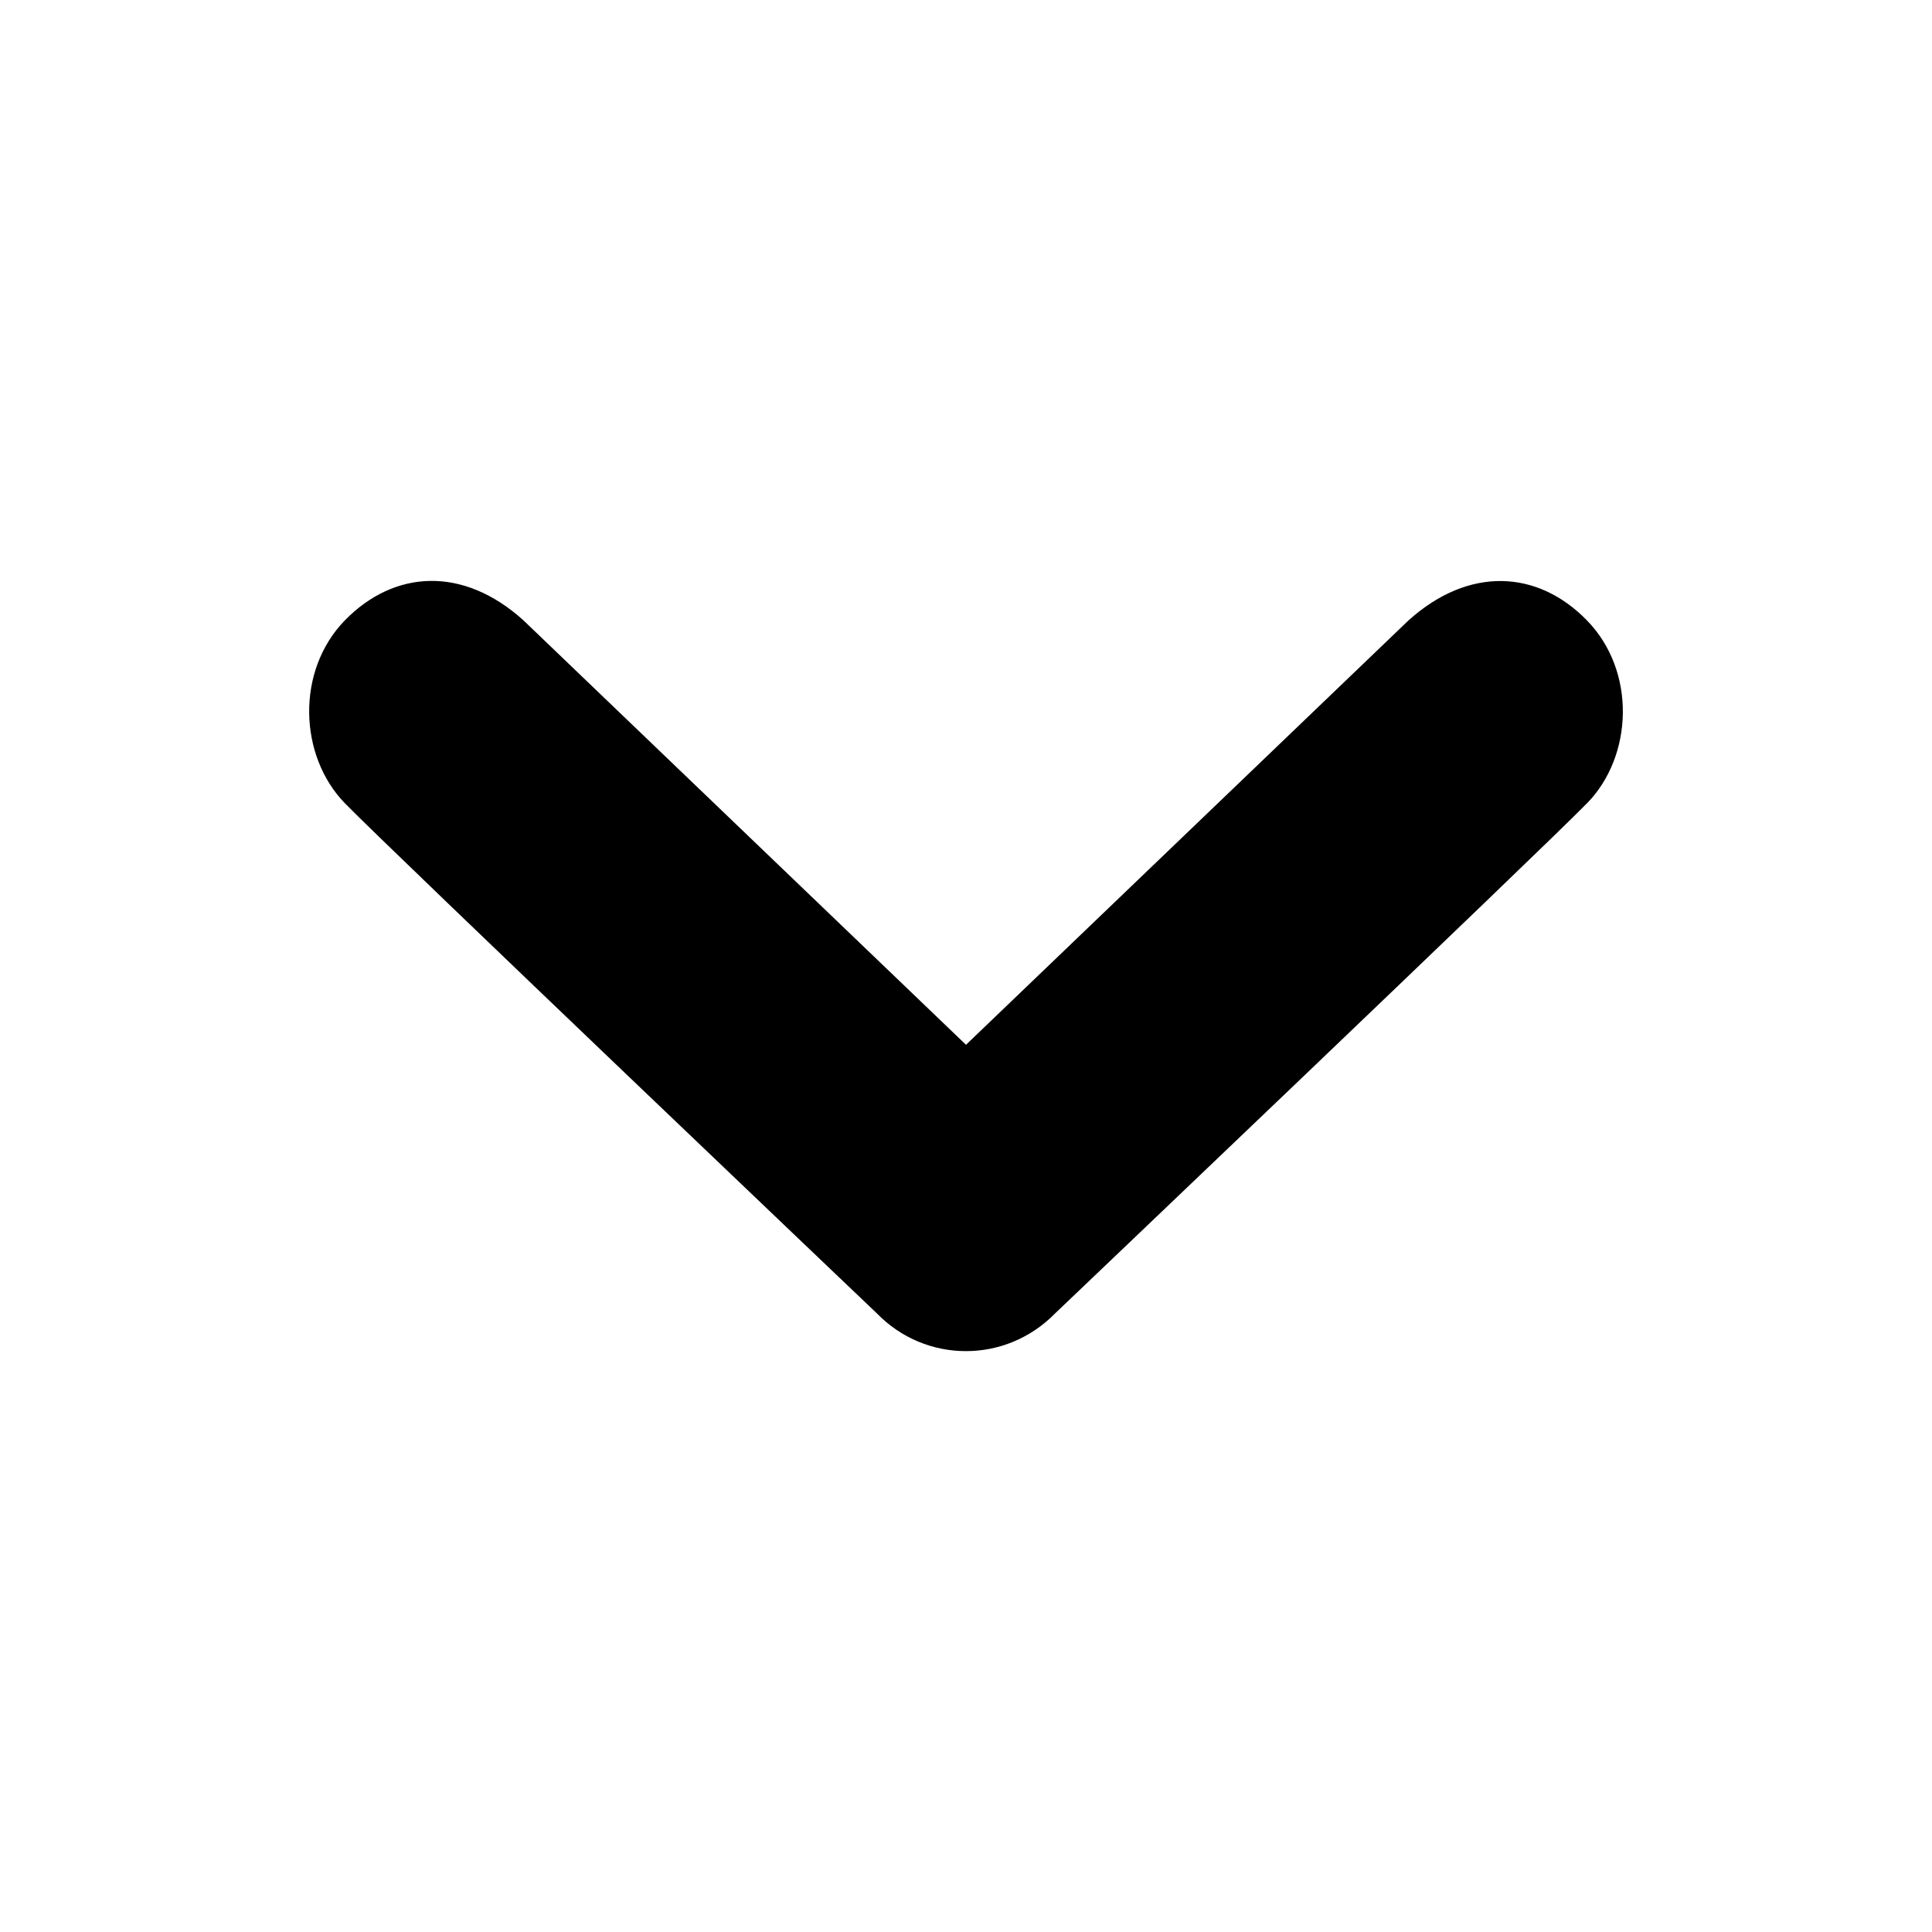
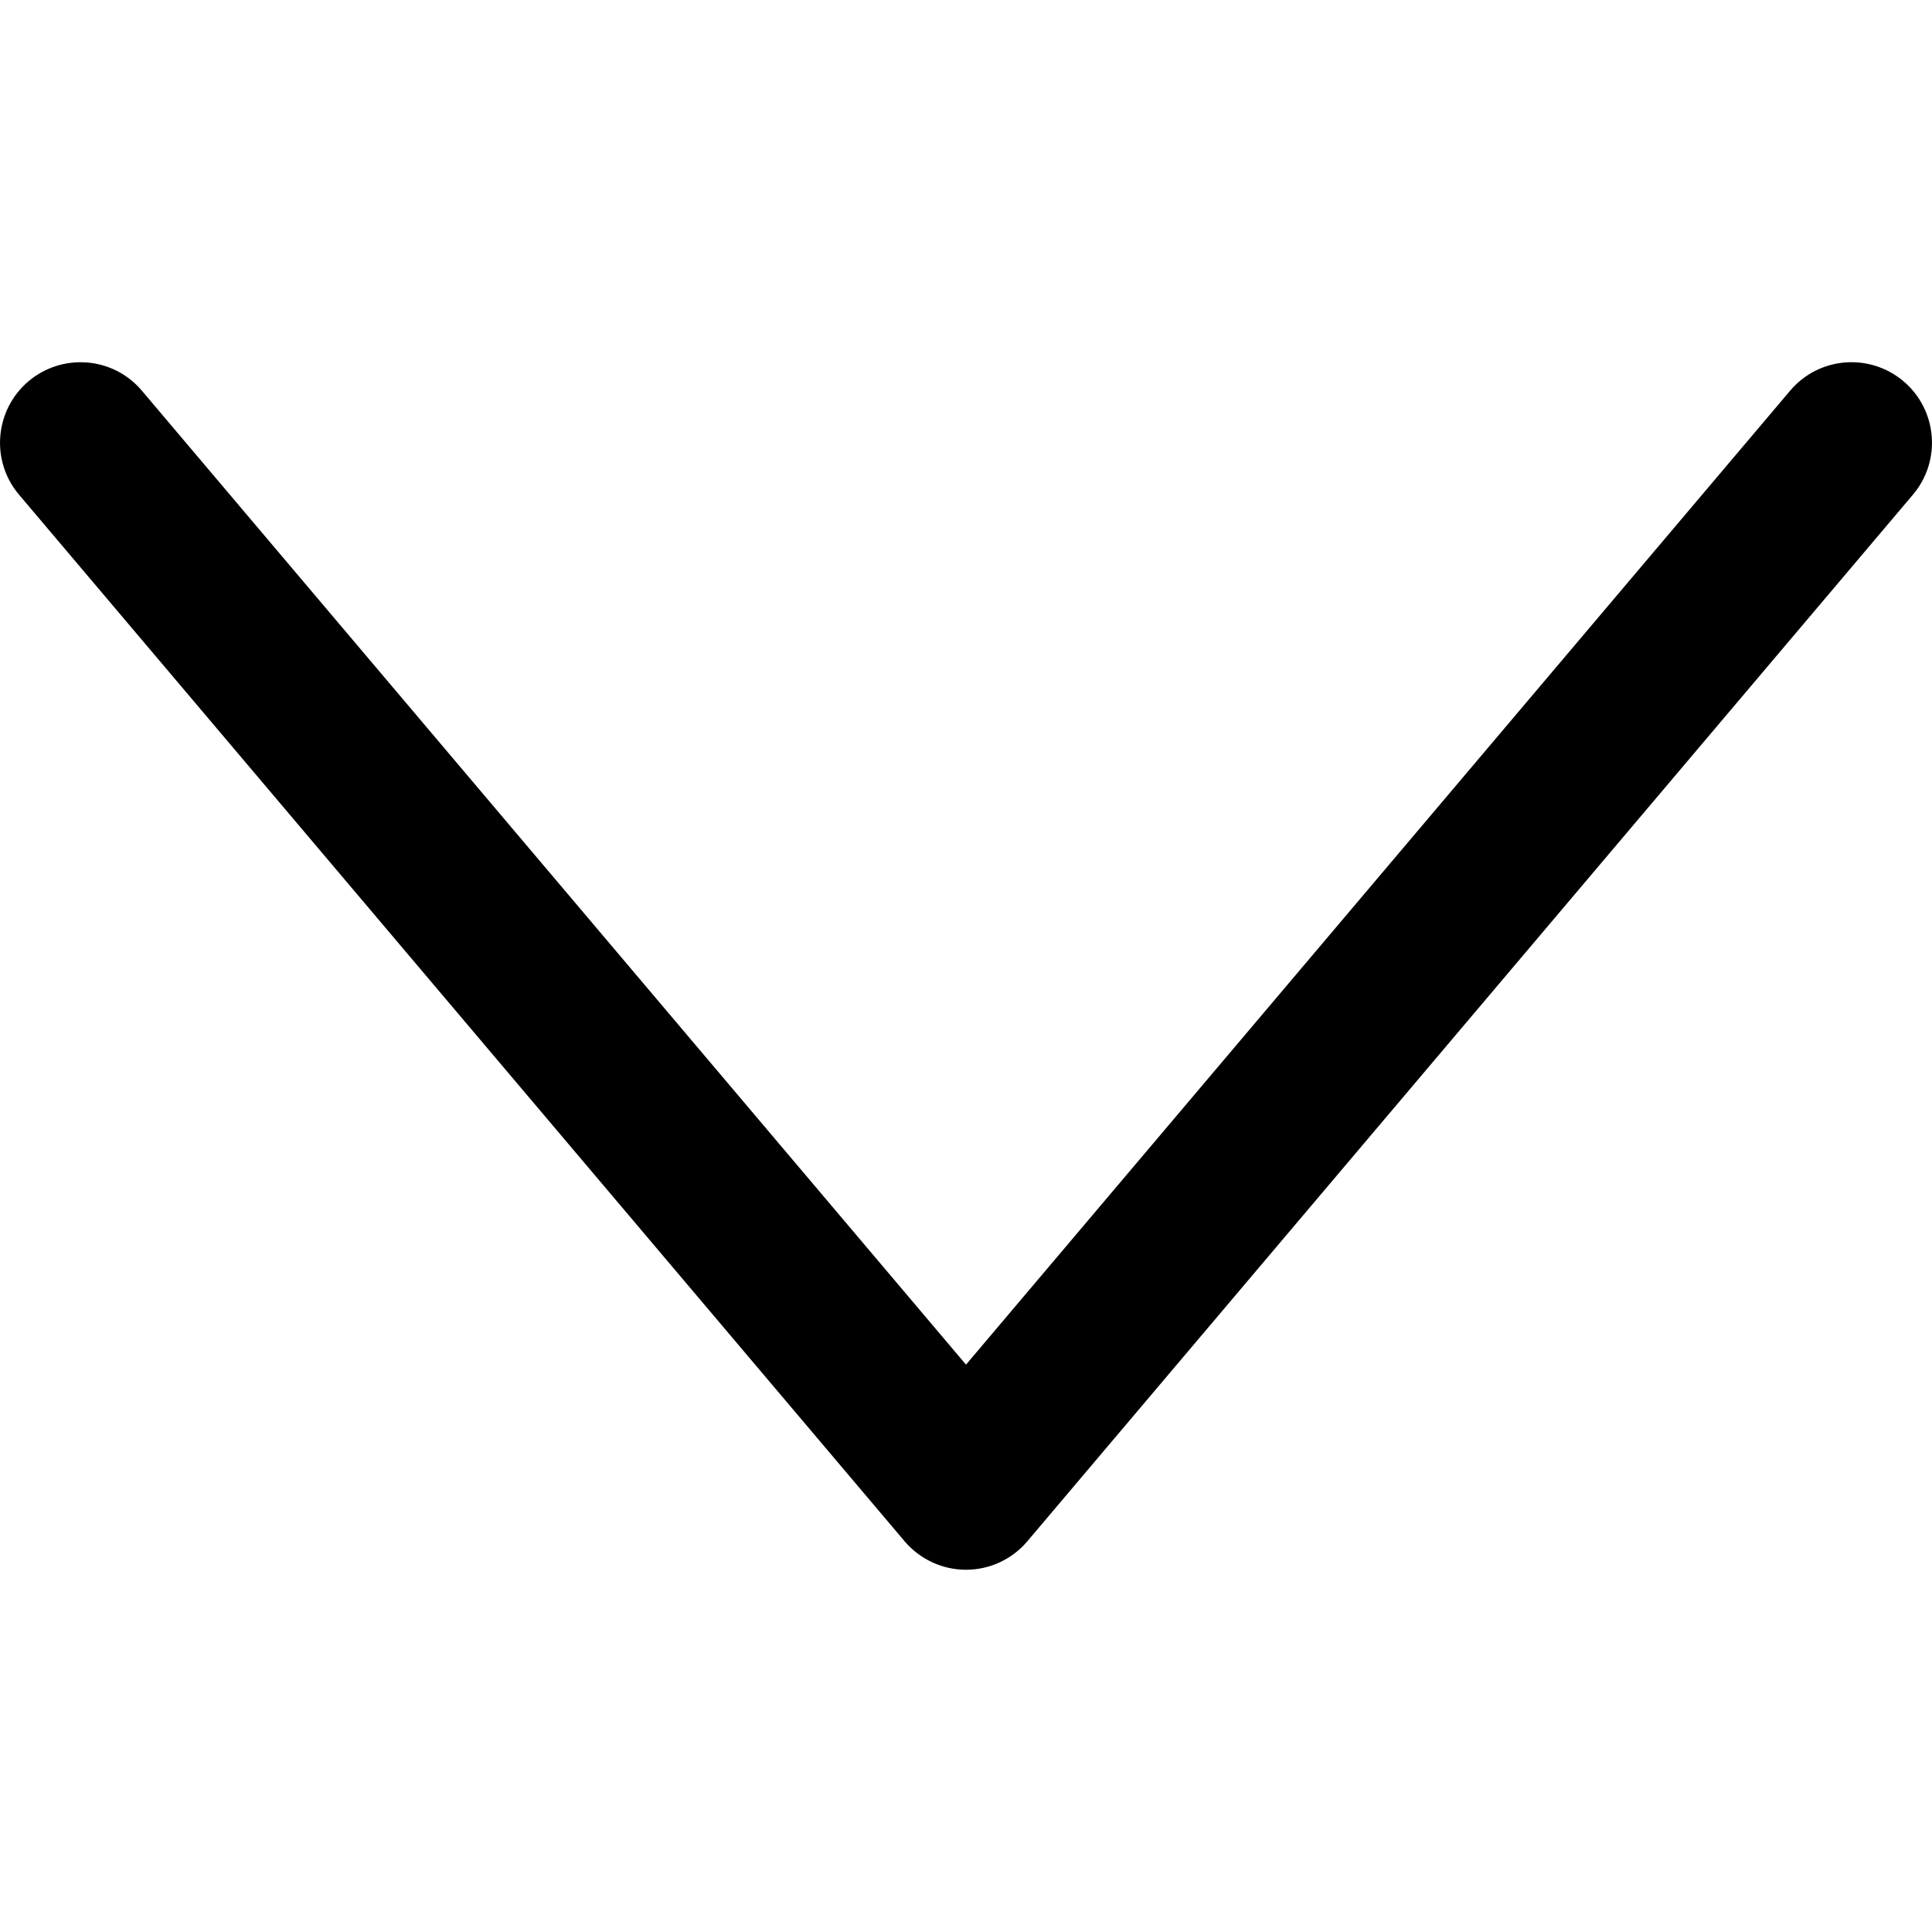
- <svg xmlns="http://www.w3.org/2000/svg" version="1.1" width="32" height="32" viewBox="0 0 32 32">
-   <path d="M26.285 13.305c-0.764 0.784-8.807 8.447-8.807 8.447-0.409 0.418-0.944 0.627-1.478 0.627-0.537 0-1.071-0.208-1.478-0.627 0 0-8.044-7.663-8.809-8.447-0.763-0.784-0.816-2.193 0-3.031 0.818-0.837 1.957-0.902 2.956 0l7.331 7.031 7.329-7.029c1.002-0.902 2.142-0.837 2.956 0 0.818 0.837 0.767 2.247 0 3.030z" />
+ <svg xmlns="http://www.w3.org/2000/svg" version="1.1" id="Filled_Icons" x="0px" y="0px" width="24px" height="24px" viewBox="0 0 24 24" enable-background="new 0 0 24 24" xml:space="preserve">
+   <g>
+     <path d="M12,19.5c-0.294,0-0.573-0.13-0.763-0.354l-11-13C-0.12,5.725-0.067,5.094,0.354,4.736   c0.422-0.355,1.053-0.305,1.409,0.118L12,16.952L22.237,4.854c0.357-0.423,0.987-0.474,1.409-0.118   c0.421,0.357,0.474,0.988,0.117,1.409l-11,13C12.574,19.37,12.294,19.5,12,19.5z" />
+   </g>
</svg>
